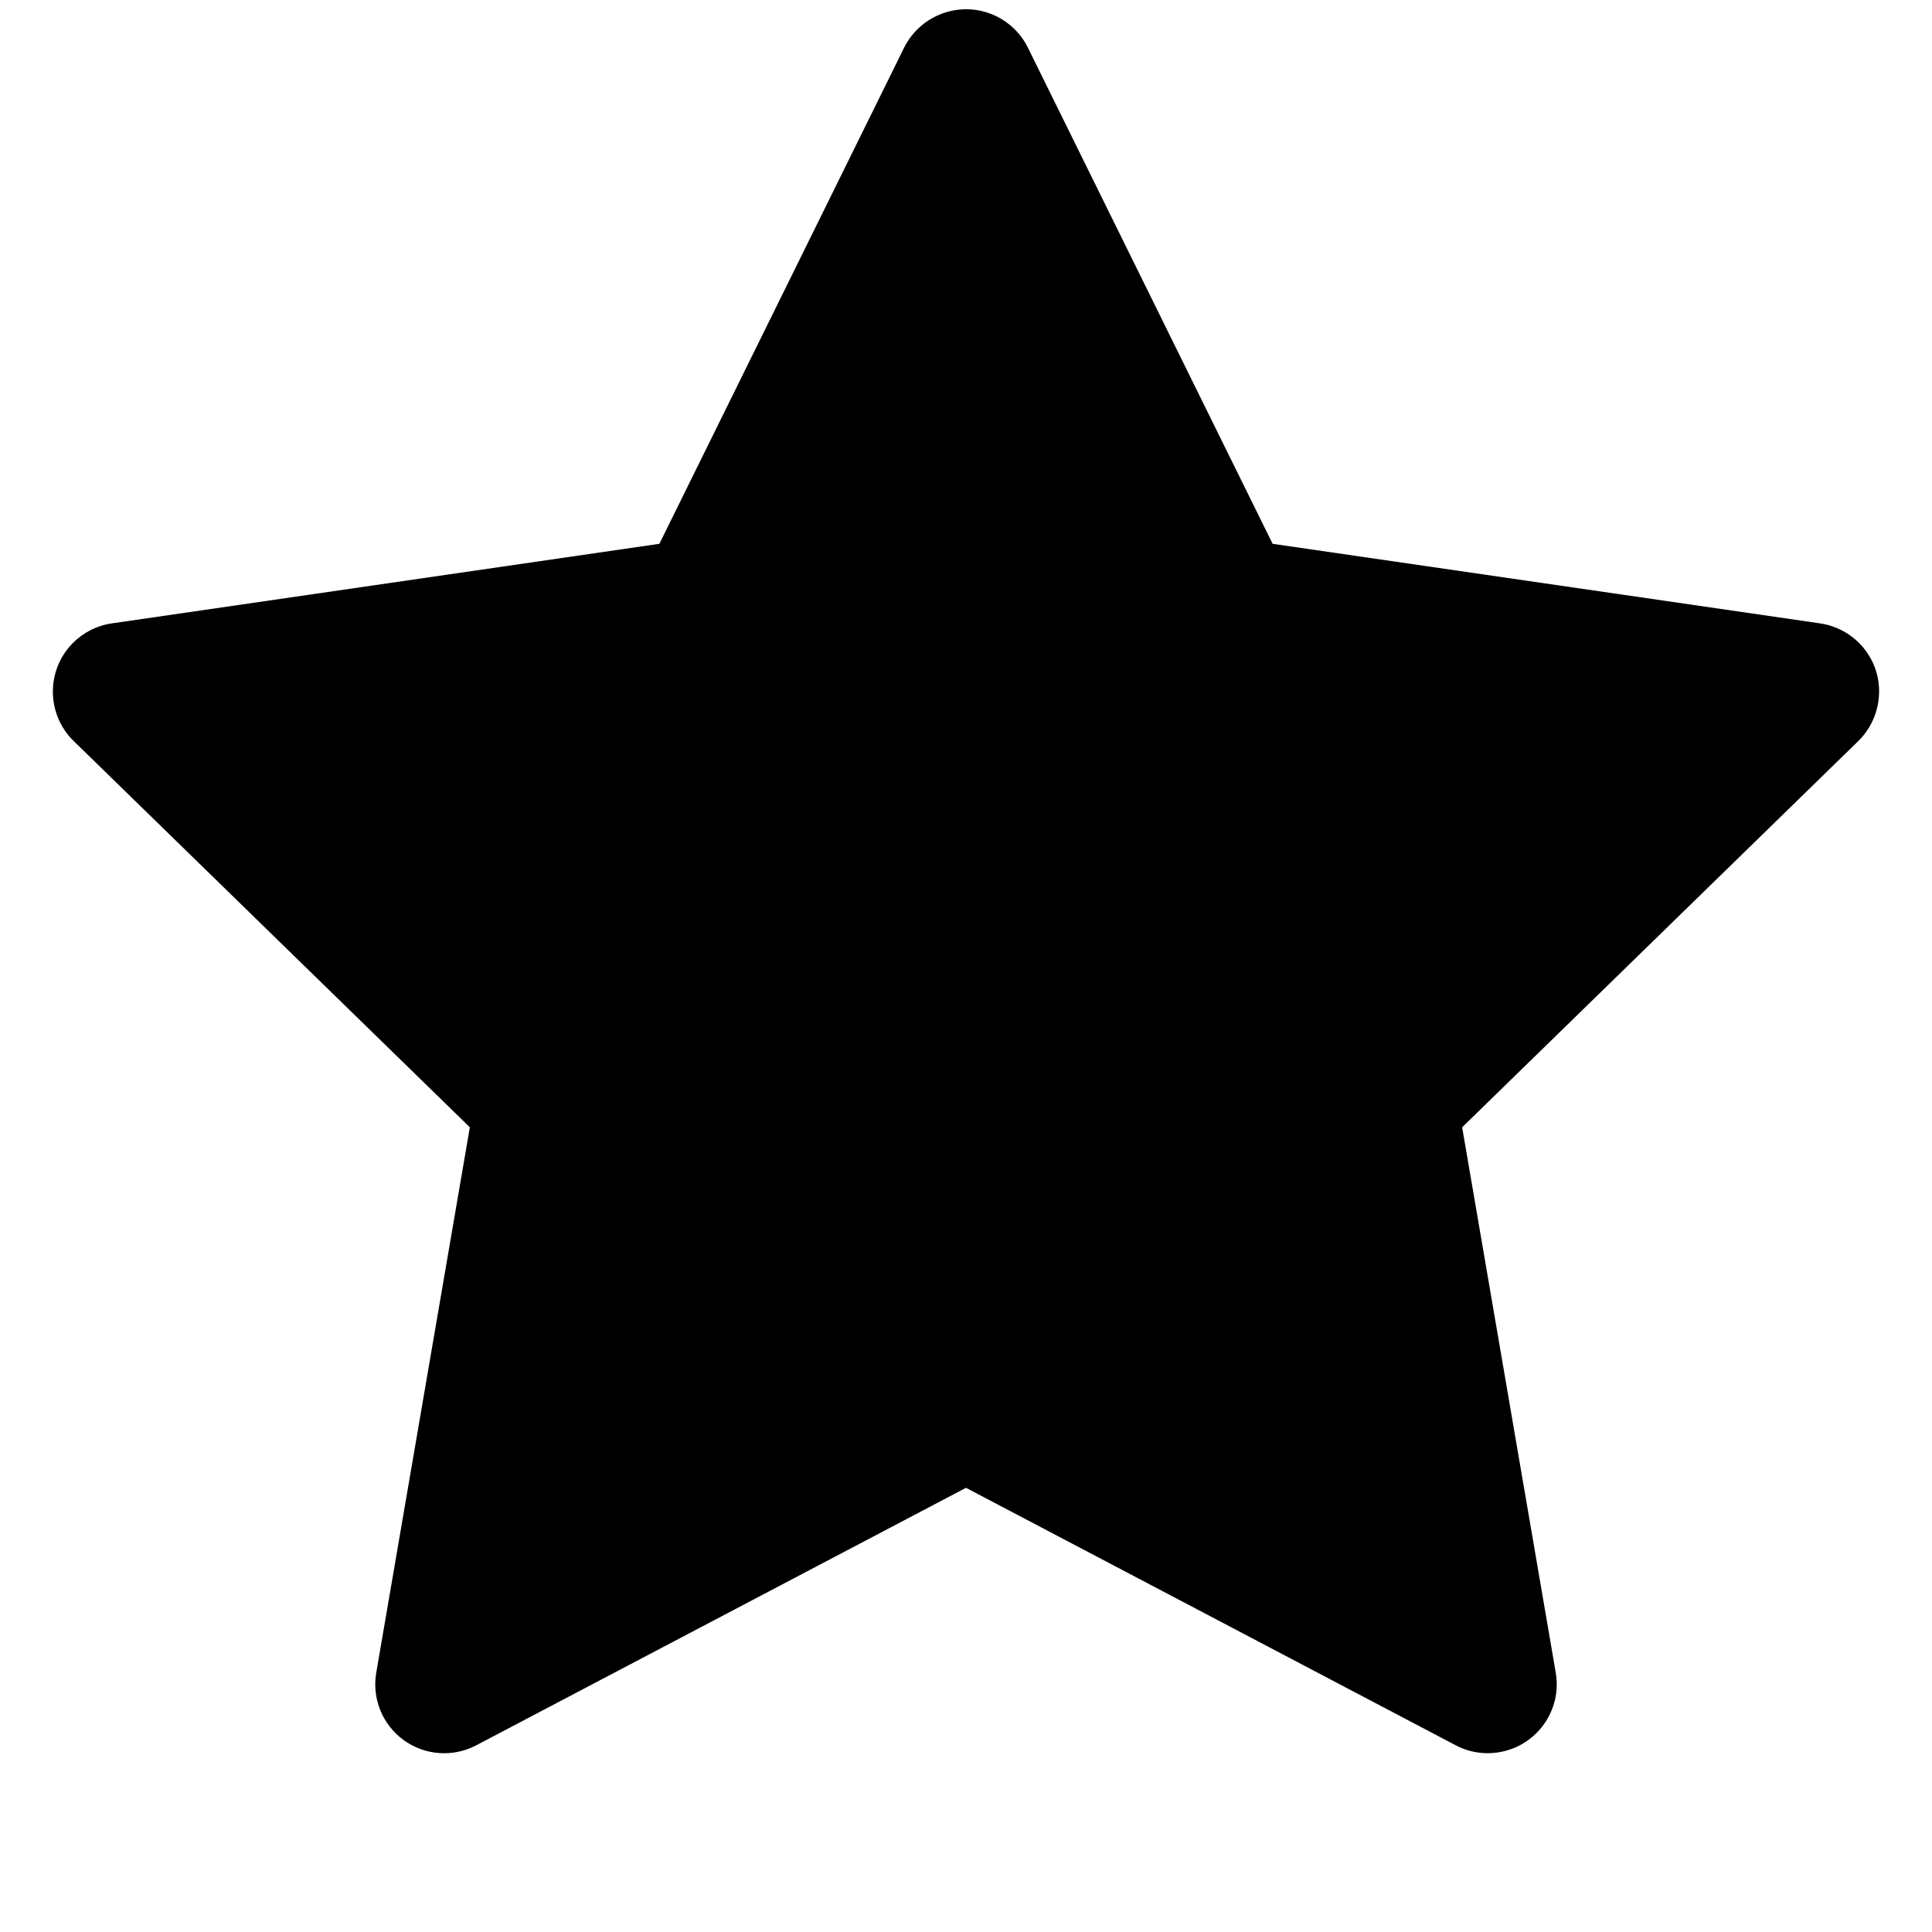
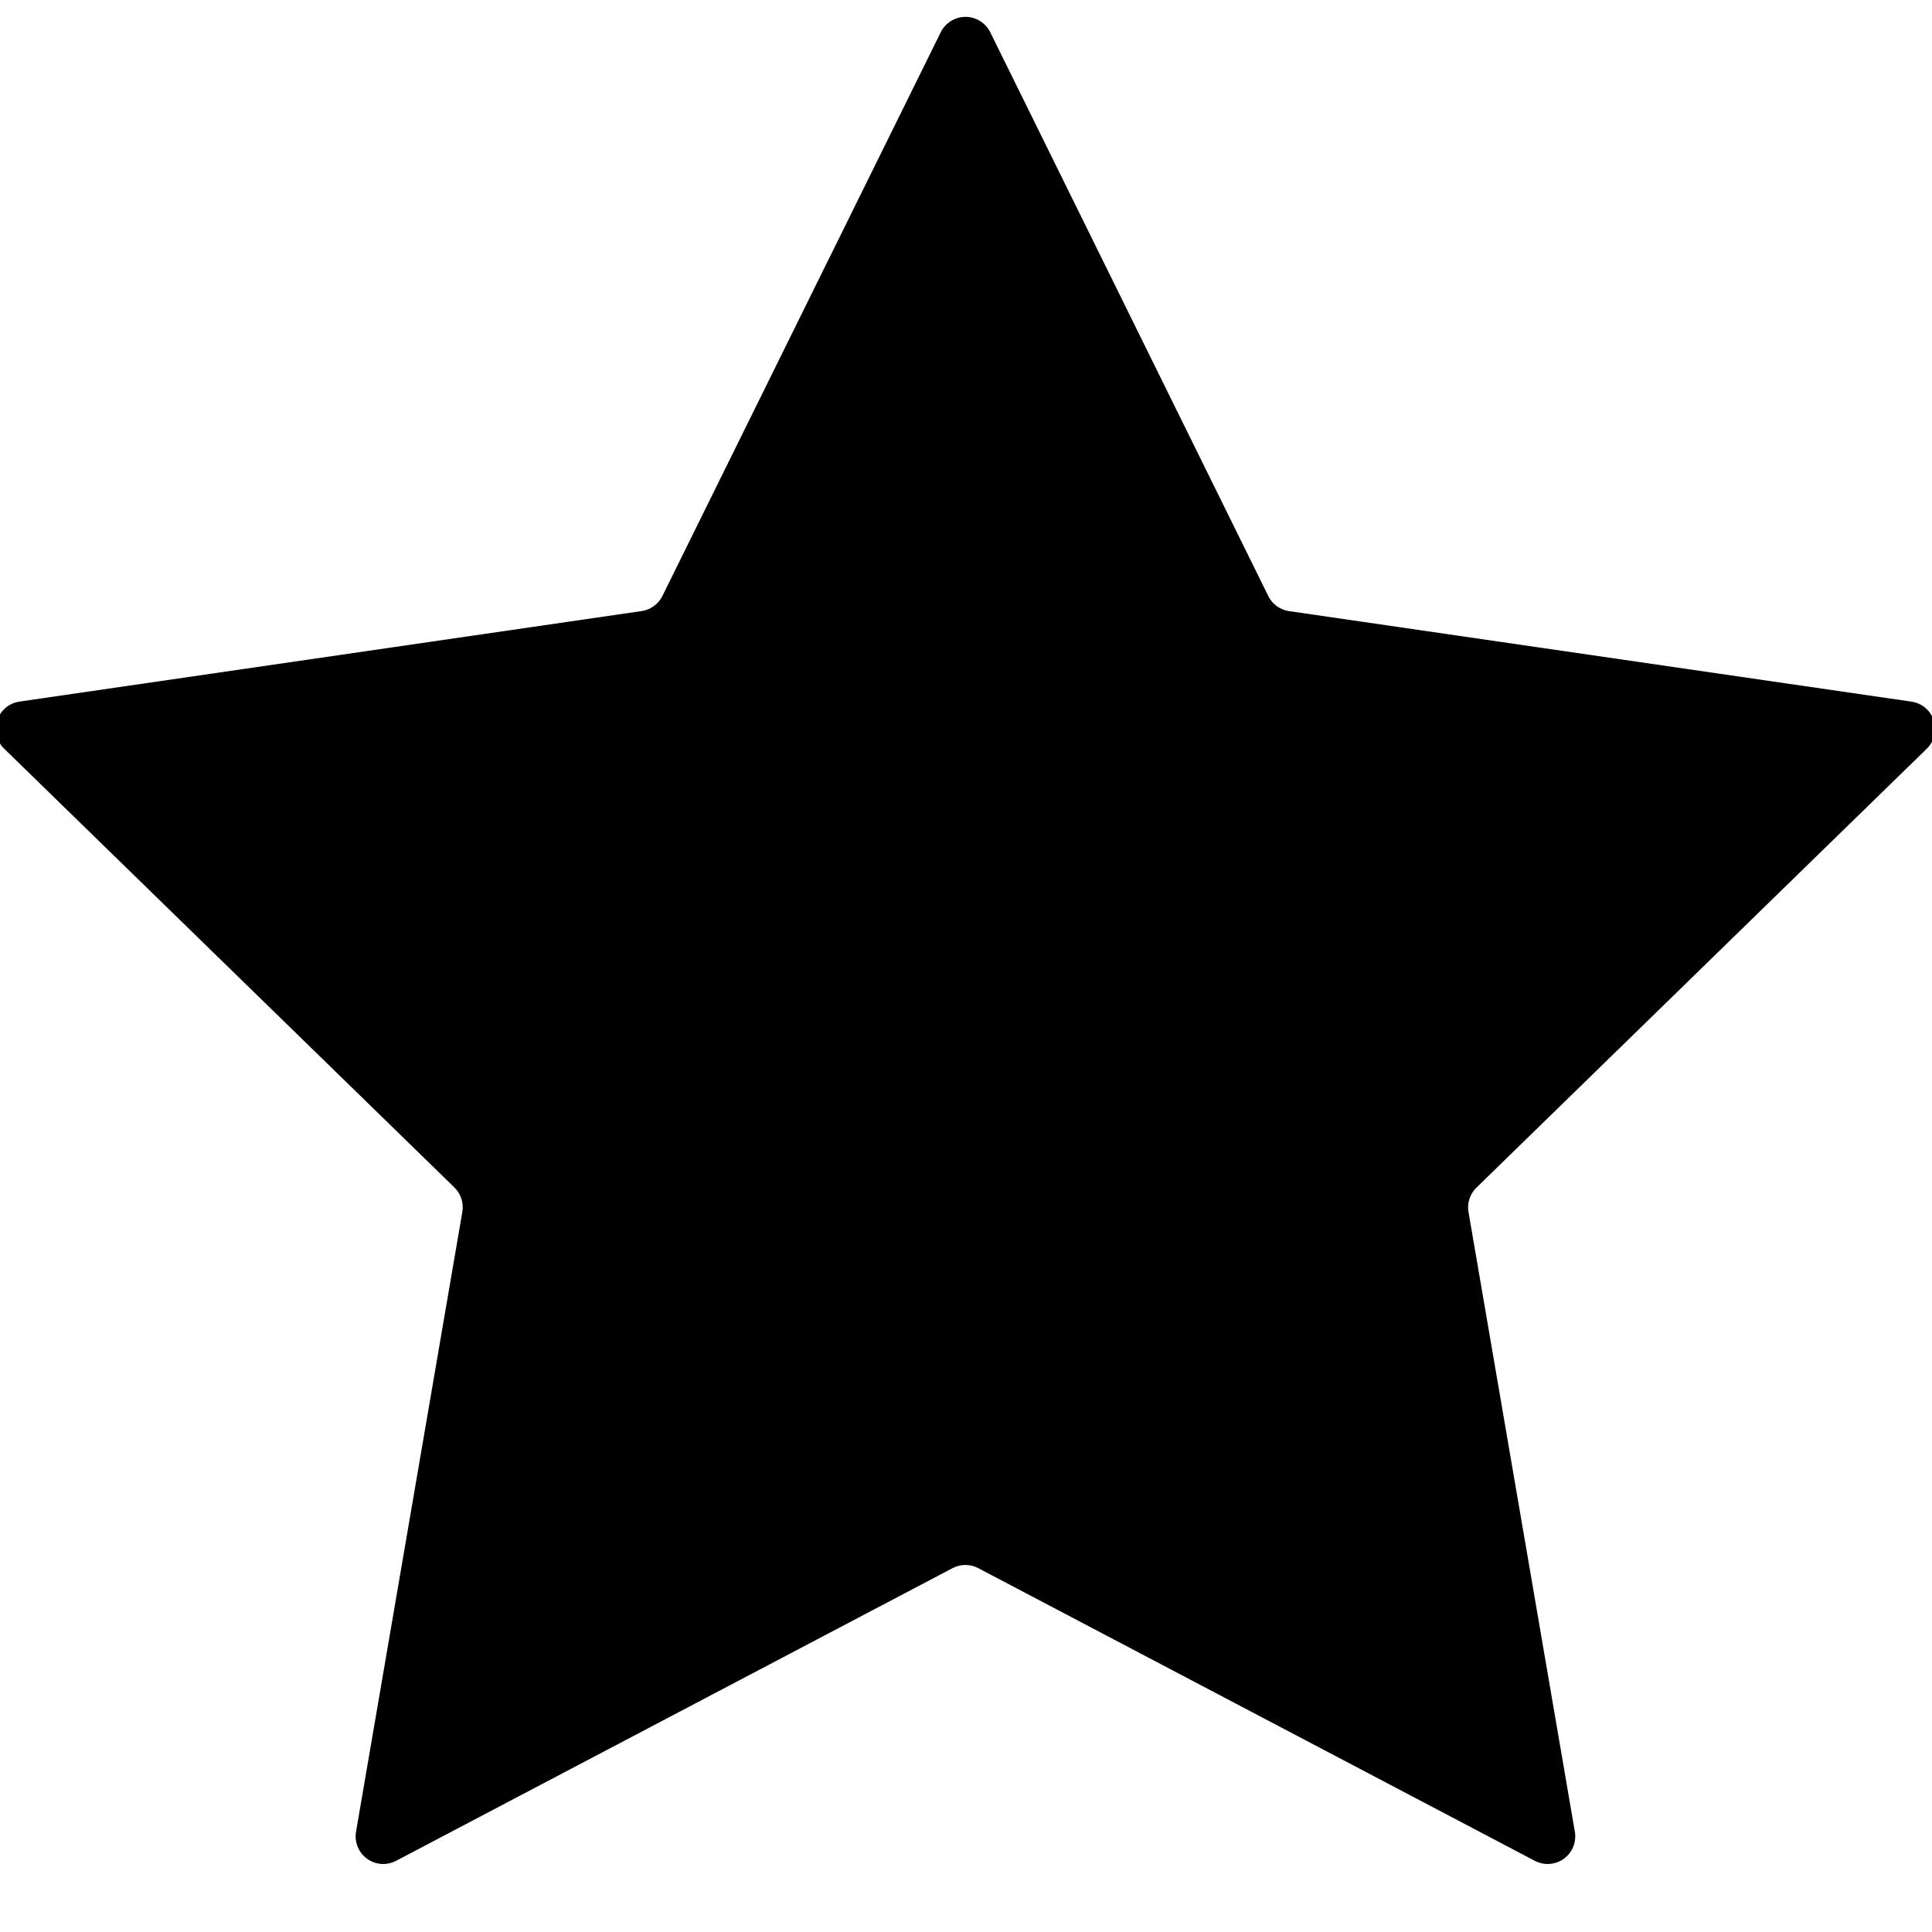
<svg viewBox="64 64 896 896">
-   <path d="m908.1 353.1-253.9-36.9L540.7 86.1c-3.1-6.3-8.2-11.4-14.5-14.5-15.8-7.8-35-1.3-42.9 14.5L369.8 316.2l-253.9 36.9c-7 1-13.4 4.3-18.3 9.3a32.05 32.05 0 0 0 .6 45.3l183.7 179.1-43.4 252.9a31.95 31.95 0 0 0 46.4 33.7L512 754l227.1 119.4c6.2 3.3 13.4 4.4 20.3 3.2 17.4-3 29.1-19.5 26.1-36.9l-43.4-252.9 183.7-179.1c5-4.9 8.3-11.3 9.3-18.3 2.7-17.5-9.5-33.7-27-36.3z" />
+   <path d="M652.181 340.395 523.243 78.955a12.8 12.8 0 0 0-22.955 0L371.2 340.395a12.8 12.8 0 0 1-9.621 6.997L73.024 389.376A12.8 12.8 0 0 0 65.92 411.2l208.81 203.499a12.8 12.8 0 0 1 3.691 11.306L229.12 913.493a12.8 12.8 0 0 0 18.56 13.504l258.09-135.744a12.8 12.8 0 0 1 11.905 0l258.133 135.744a12.8 12.8 0 0 0 18.56-13.504l-49.323-287.381a12.8 12.8 0 0 1 3.691-11.328l208.853-203.563a12.8 12.8 0 0 0-7.104-21.824l-288.682-41.984a12.8 12.8 0 0 1-9.643-6.997z" />
</svg>
